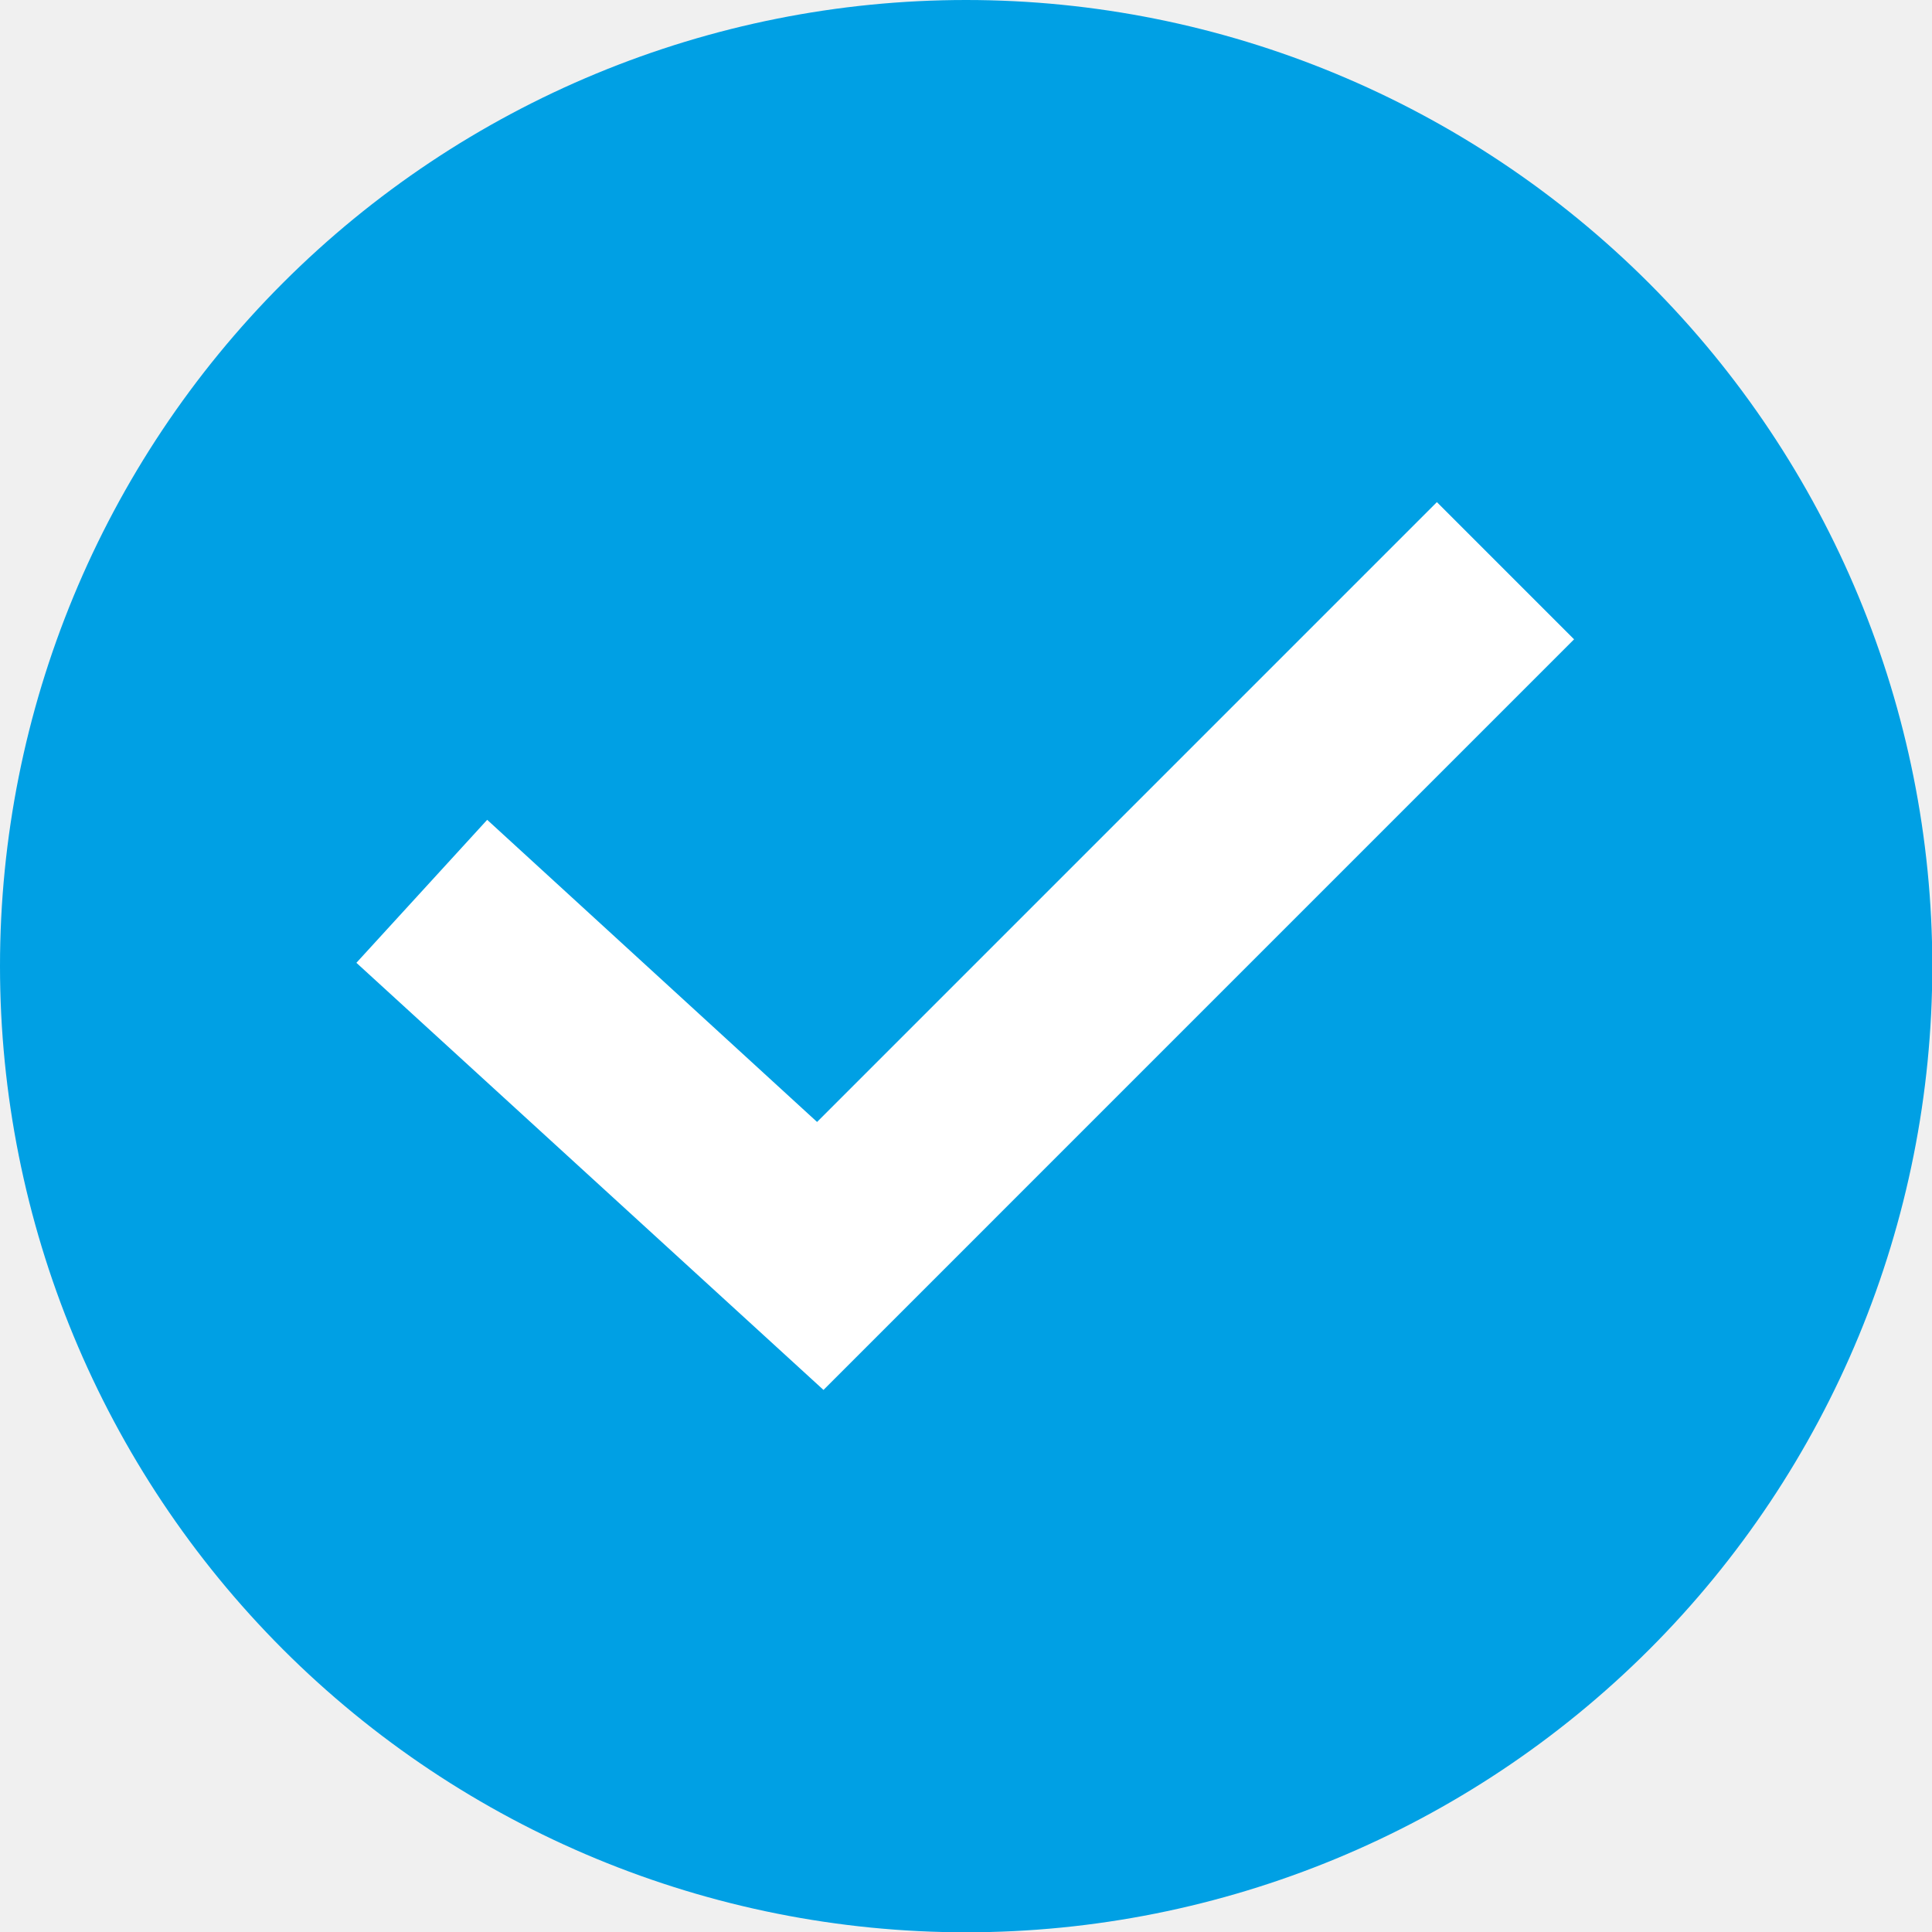
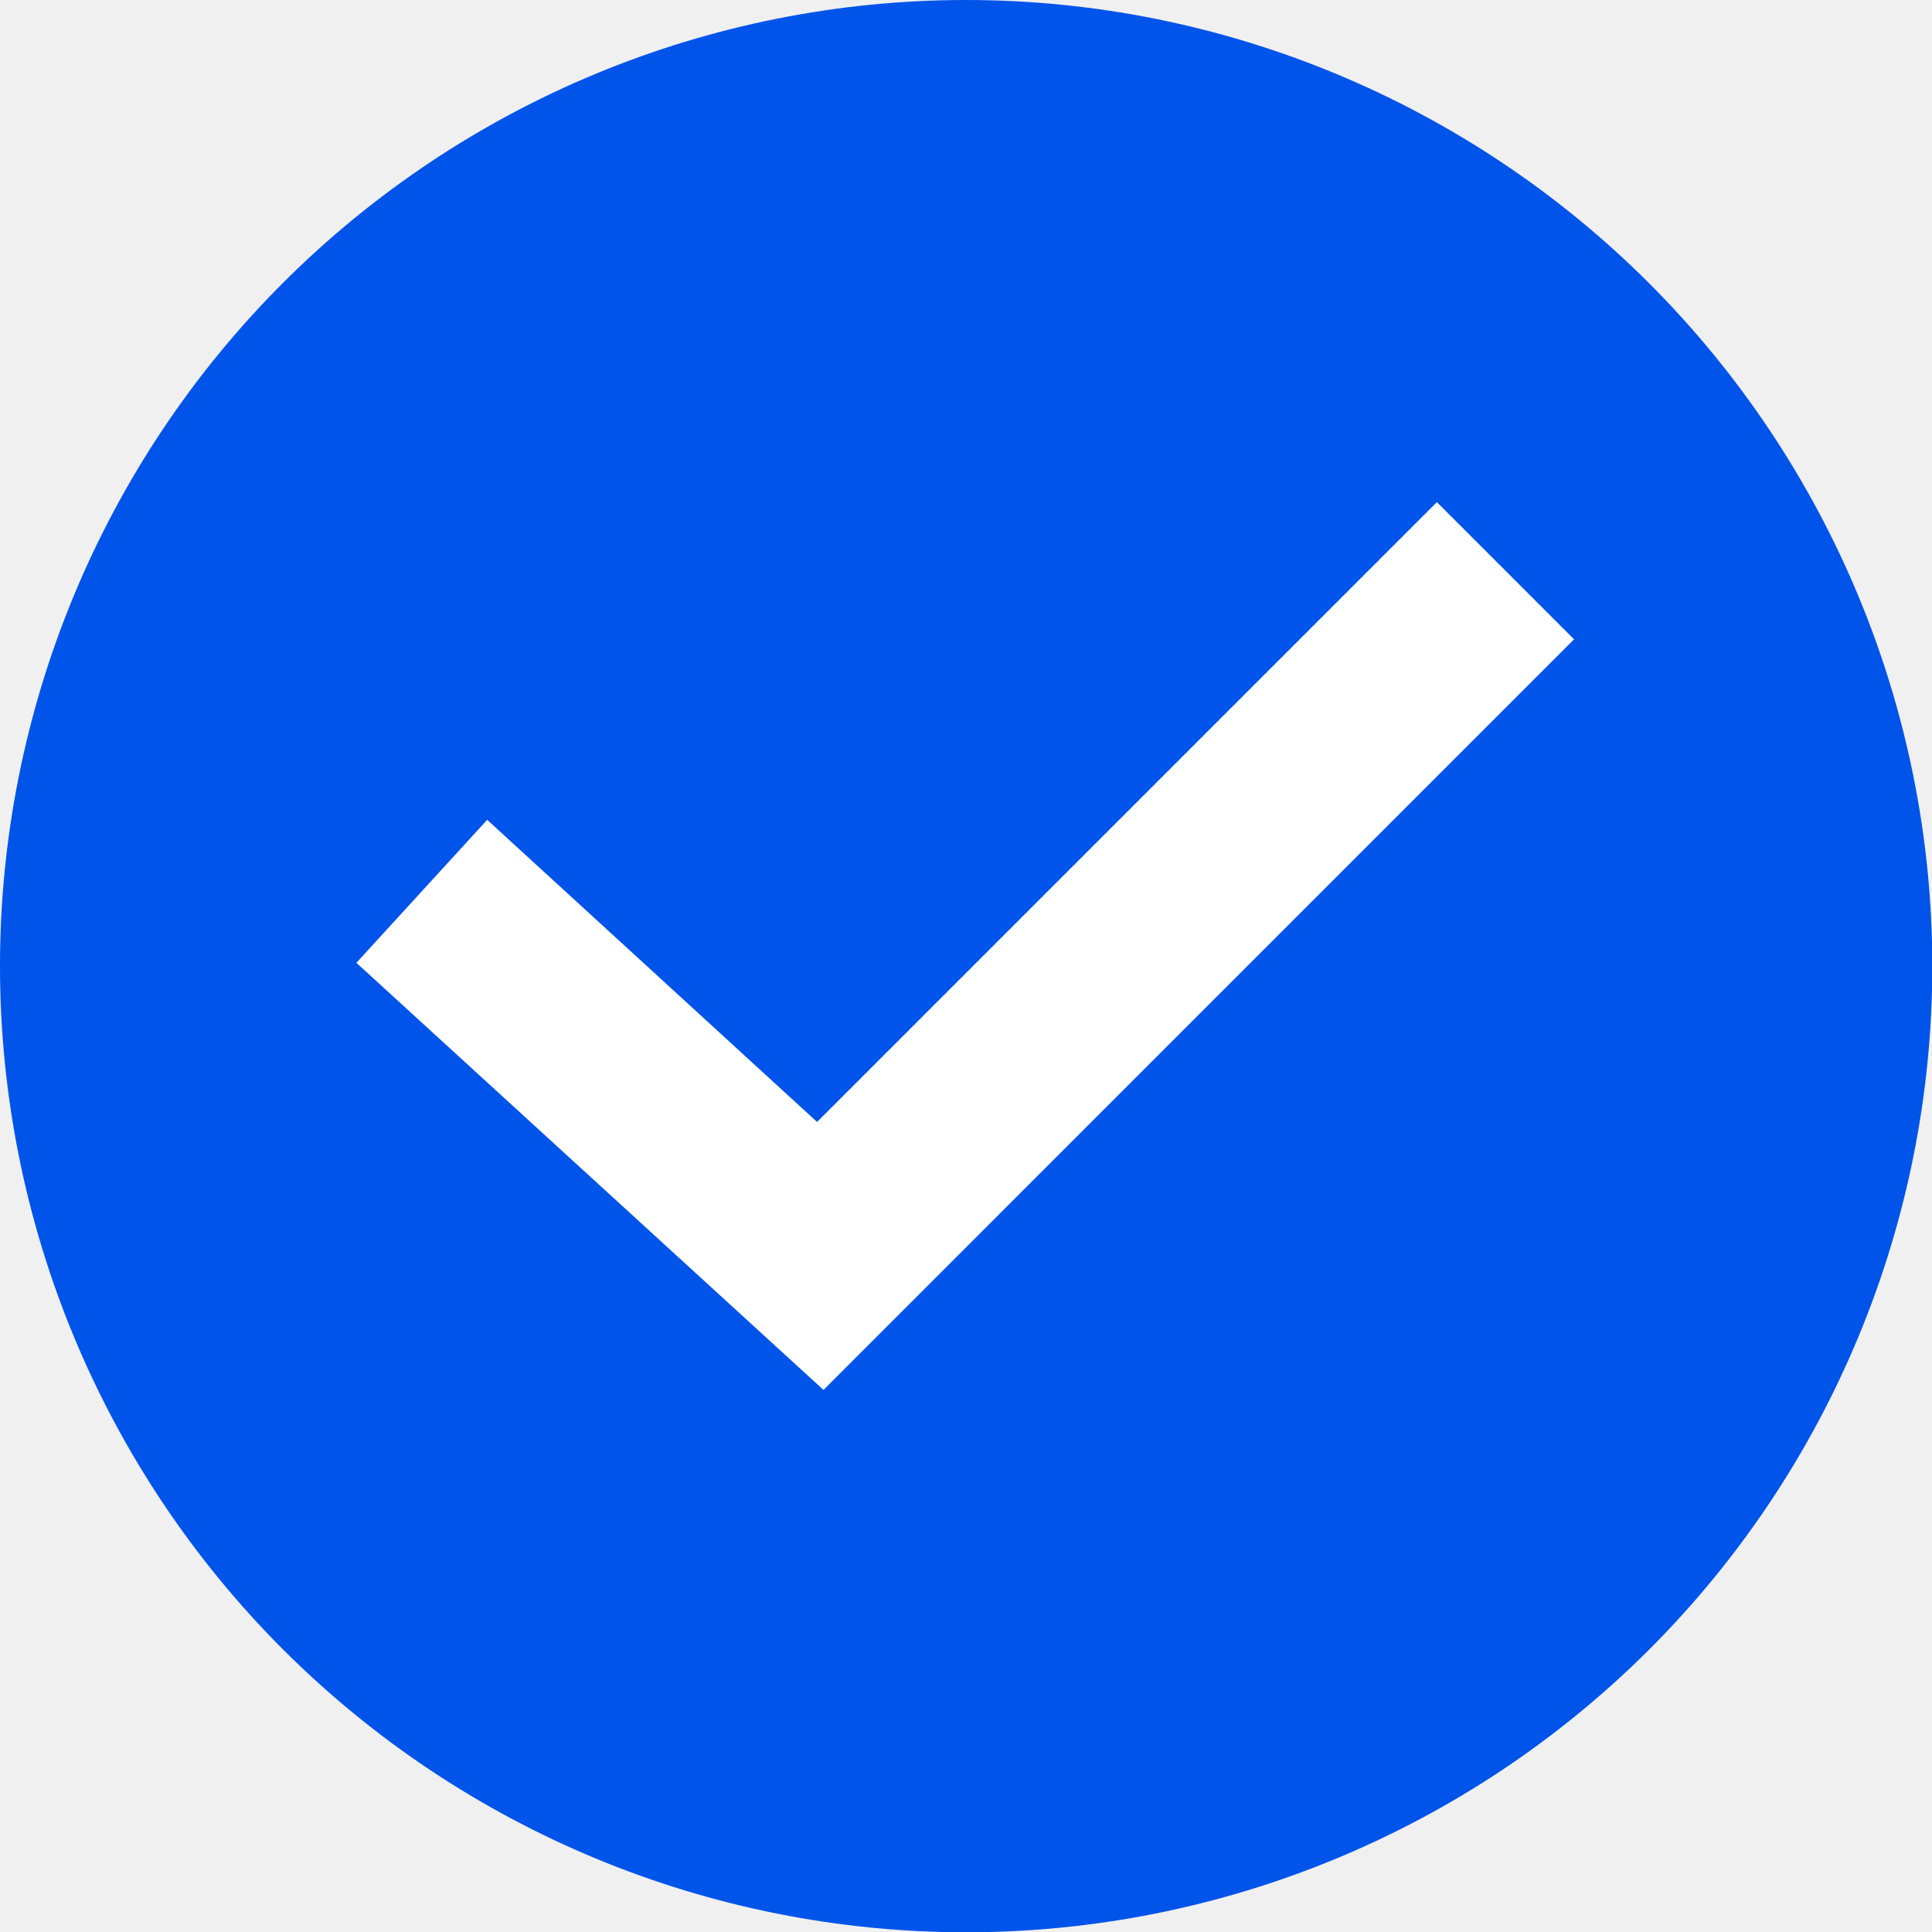
<svg xmlns="http://www.w3.org/2000/svg" width="119" height="119" fill="none">
  <g clip-path="url(#a)">
    <path fill="#fff" fill-rule="evenodd" d="M60.092 15.023c25.934 0 46.947 20.182 46.947 45.069 0 24.886-21.025 45.068-46.947 45.068-25.922 0-46.947-20.182-46.947-45.068 0-24.887 21.025-45.07 46.947-45.07Z" clip-rule="evenodd" />
-     <path fill="#00A0E4" d="M59.51 0a59.51 59.51 0 0 0-42.083 17.427A59.51 59.51 0 0 0 0 59.508a59.542 59.542 0 0 0 17.427 42.083 59.51 59.51 0 0 0 42.082 17.427 59.54 59.54 0 0 0 42.083-17.427 59.508 59.508 0 0 0 17.427-42.083c0-15.774-6.291-30.91-17.446-42.064C90.419 6.291 75.283 0 59.509 0Zm-8.808 85.593-28.75-26.29 8.056-8.807 20.319 18.61 38.177-38.178 8.45 8.45L50.72 85.613l-.019-.02Z" />
+     <path fill="#0054e9" d="M59.51 0a59.51 59.51 0 0 0-42.083 17.427A59.51 59.51 0 0 0 0 59.508a59.542 59.542 0 0 0 17.427 42.083 59.51 59.51 0 0 0 42.082 17.427 59.54 59.54 0 0 0 42.083-17.427 59.508 59.508 0 0 0 17.427-42.083c0-15.774-6.291-30.91-17.446-42.064C90.419 6.291 75.283 0 59.509 0Zm-8.808 85.593-28.75-26.29 8.056-8.807 20.319 18.61 38.177-38.178 8.45 8.45L50.72 85.613l-.019-.02Z" />
  </g>
  <defs>
    <clipPath id="a">
      <path fill="#fff" d="M0 0h119v119H0z" />
    </clipPath>
  </defs>
</svg>
